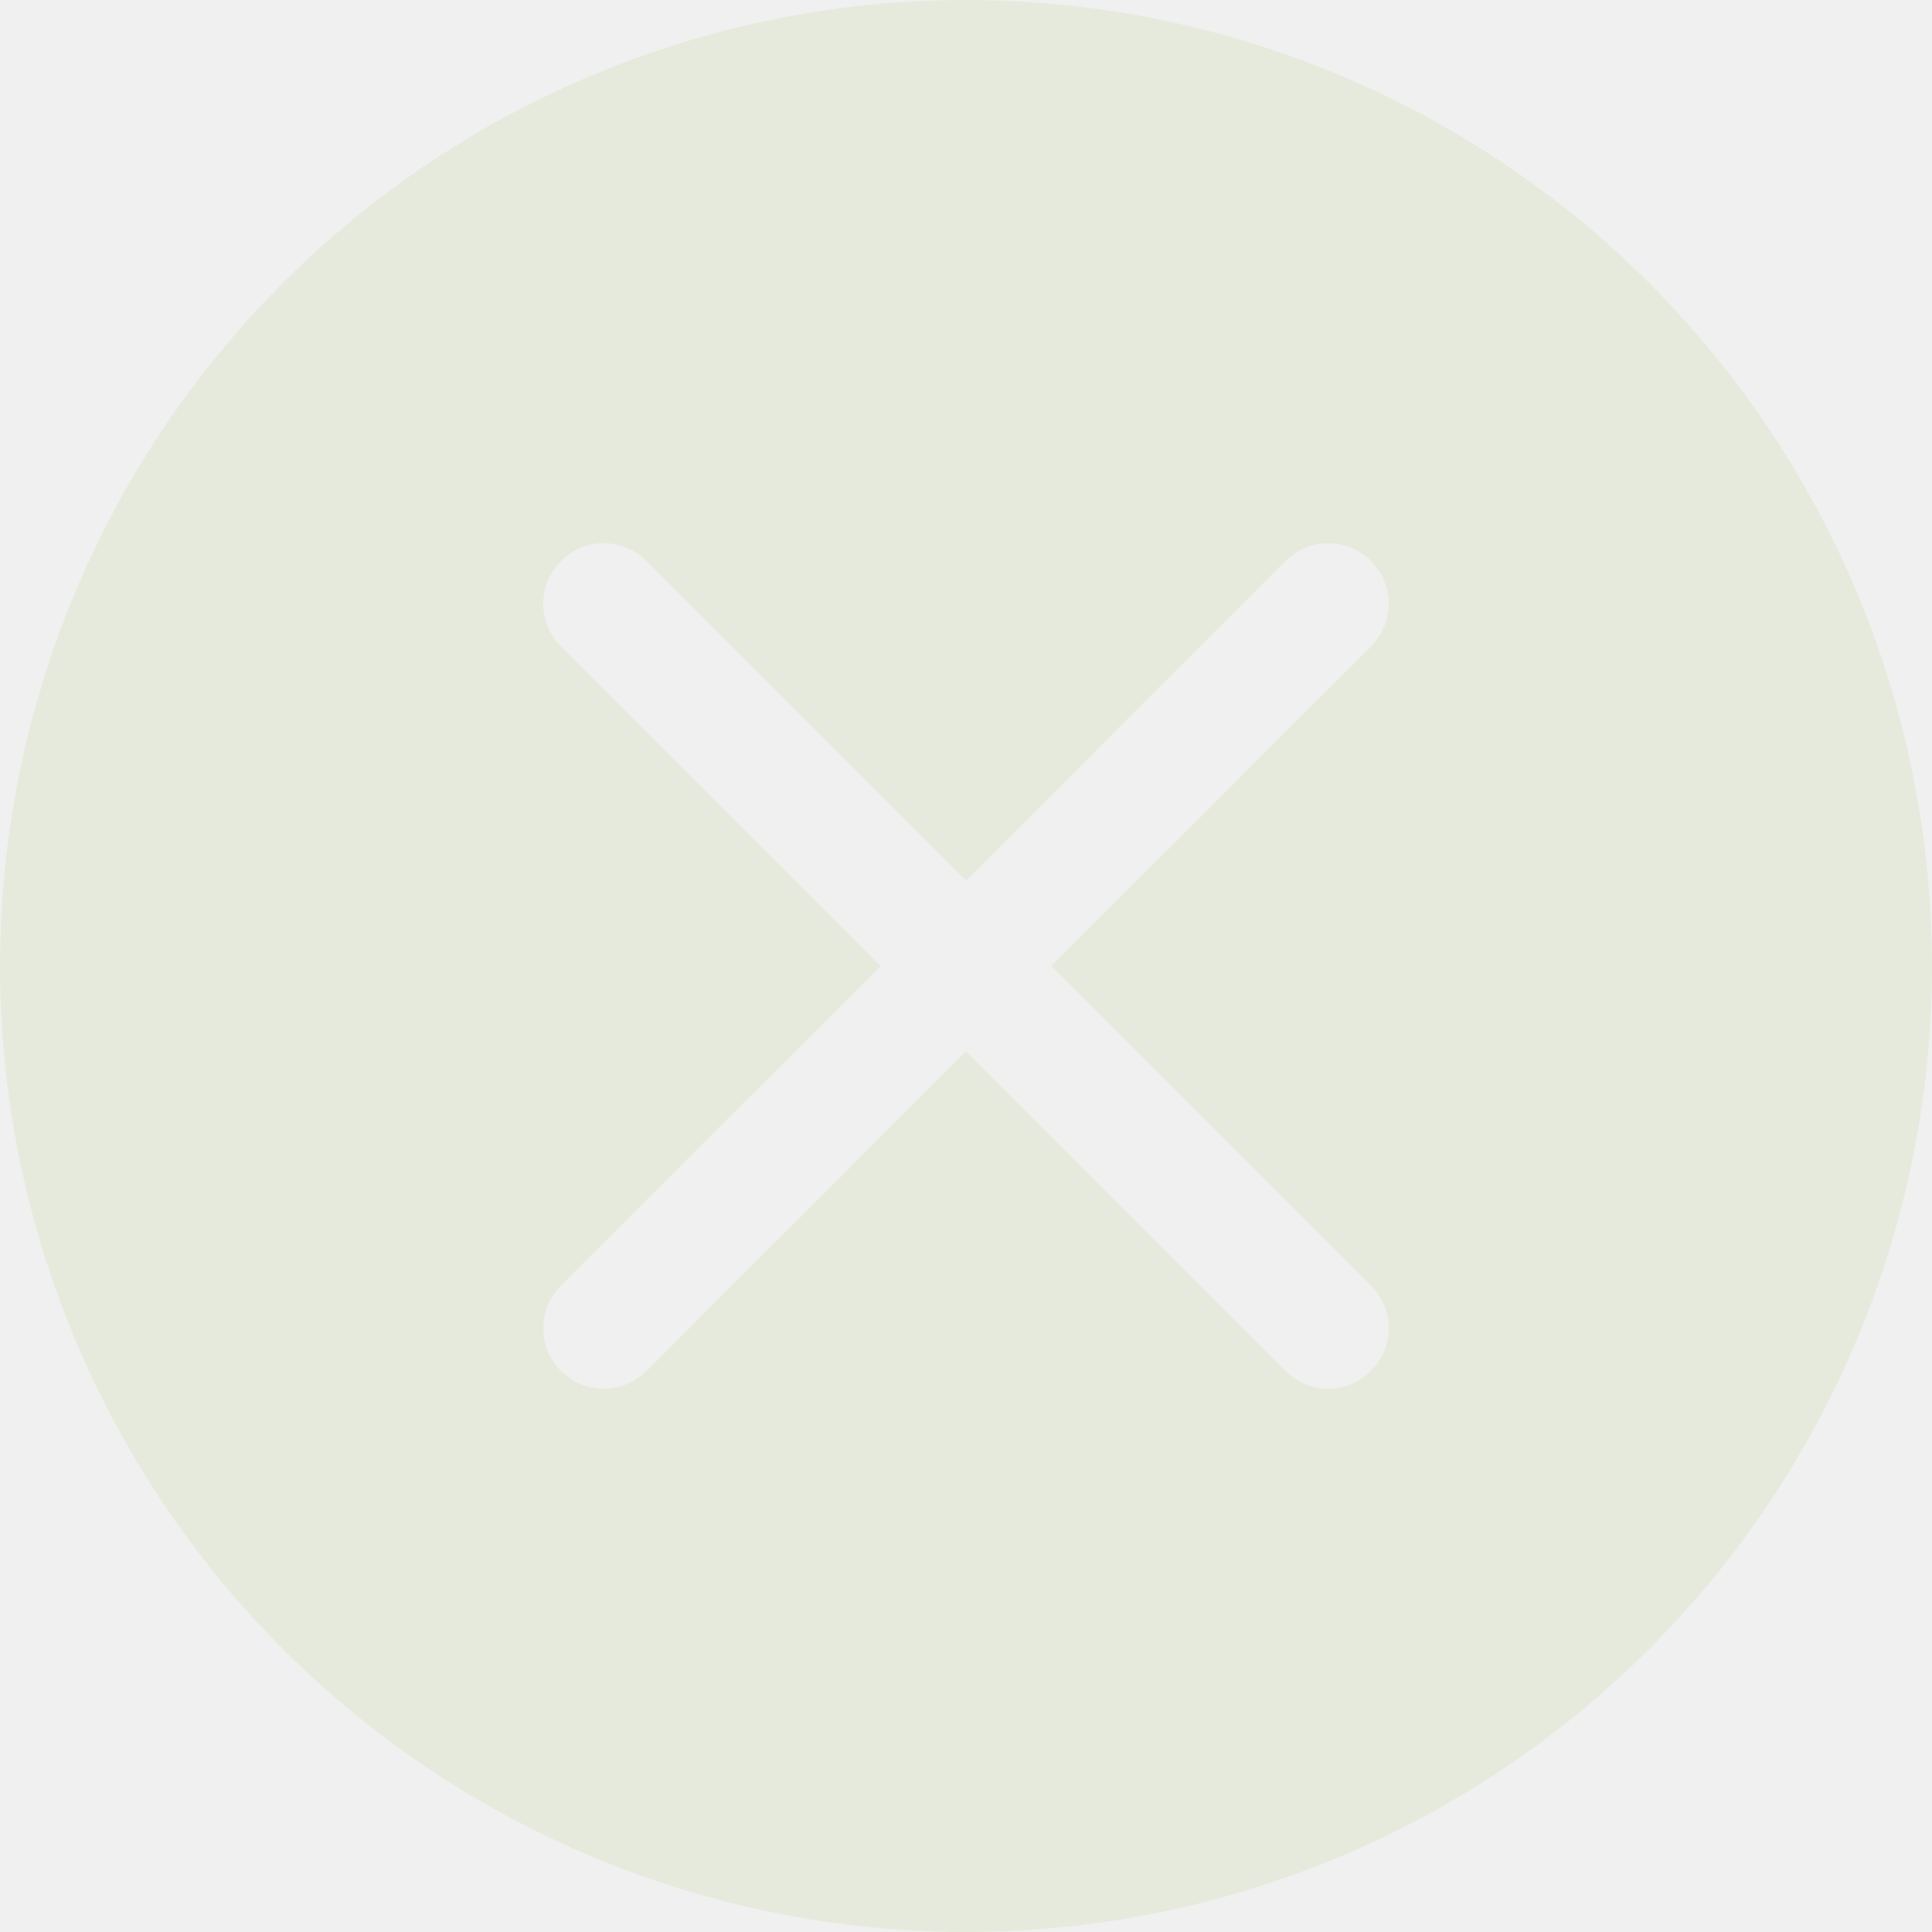
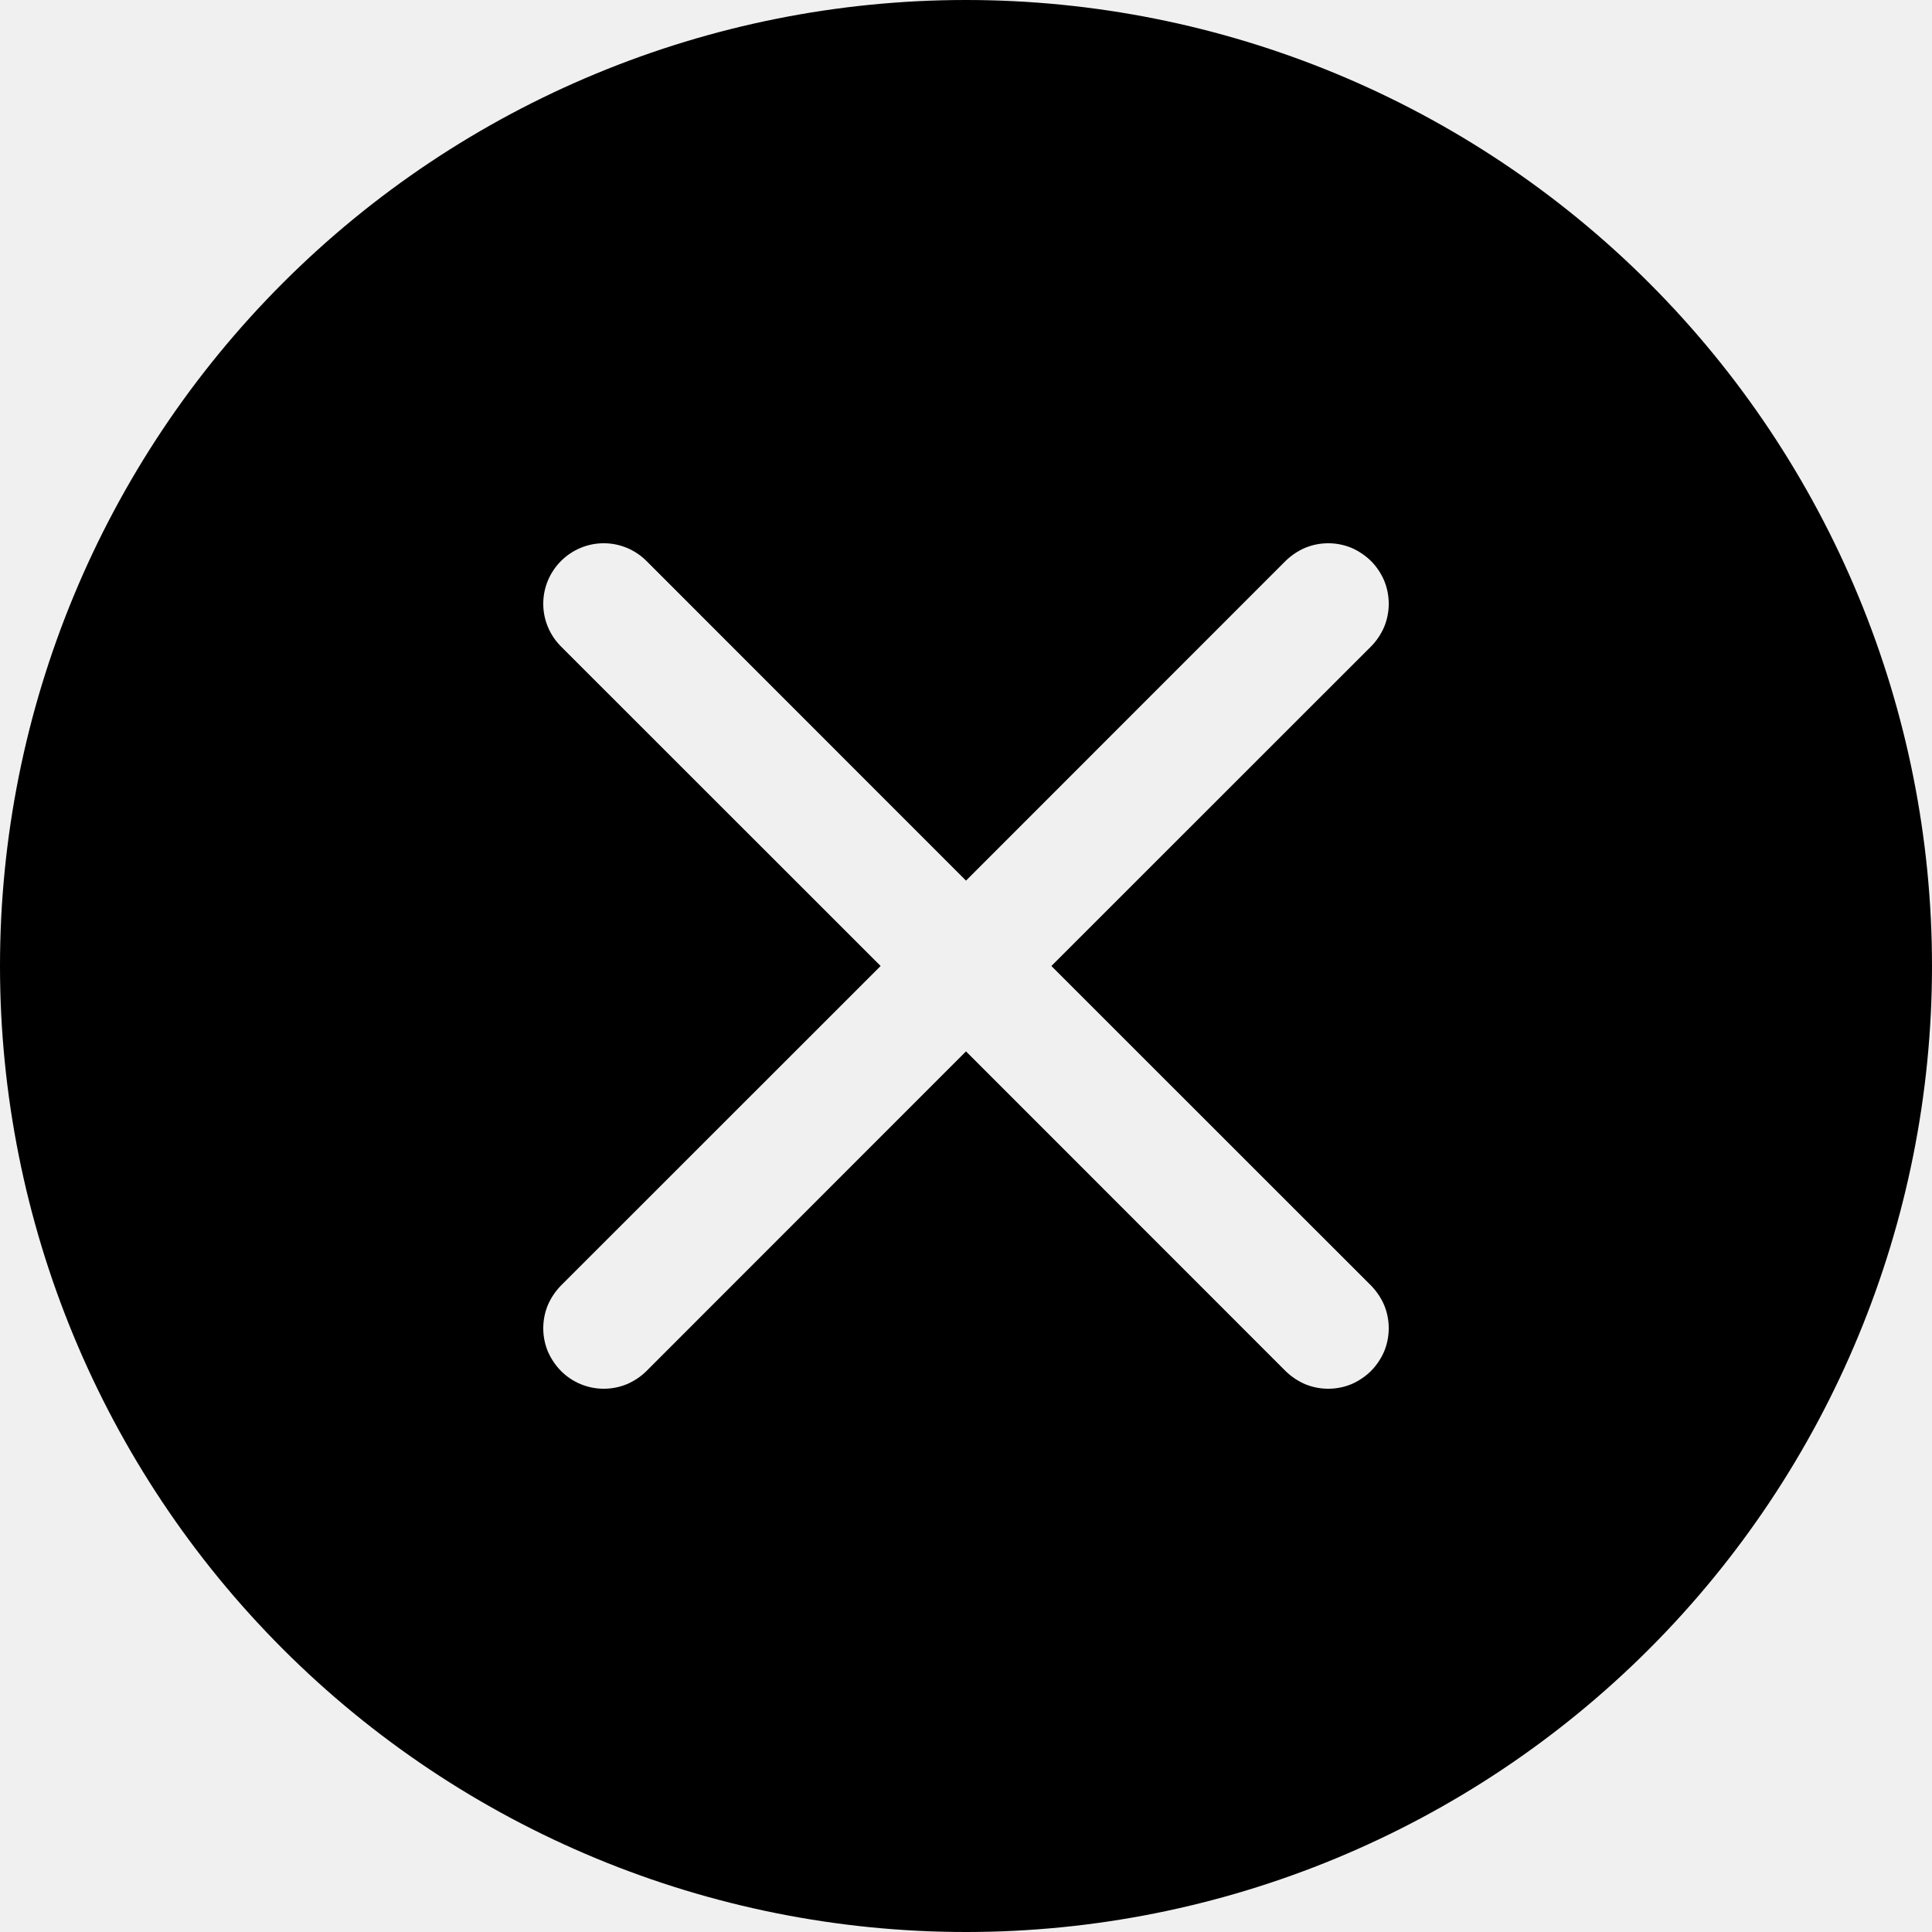
<svg xmlns="http://www.w3.org/2000/svg" width="16" height="16" viewBox="0 0 16 16" fill="none">
-   <g clip-path="url(#clip0_135_69)">
-     <path d="M16 8C16 10.122 15.157 12.157 13.657 13.657C12.157 15.157 10.122 16 8 16C5.878 16 3.843 15.157 2.343 13.657C0.843 12.157 0 10.122 0 8C0 5.878 0.843 3.843 2.343 2.343C3.843 0.843 5.878 0 8 0C10.122 0 12.157 0.843 13.657 2.343C15.157 3.843 16 5.878 16 8ZM5.354 4.646C5.26 4.552 5.133 4.499 5 4.499C4.867 4.499 4.74 4.552 4.646 4.646C4.552 4.74 4.499 4.867 4.499 5C4.499 5.133 4.552 5.26 4.646 5.354L7.293 8L4.646 10.646C4.6 10.693 4.563 10.748 4.537 10.808C4.512 10.869 4.499 10.934 4.499 11C4.499 11.066 4.512 11.131 4.537 11.192C4.563 11.252 4.6 11.307 4.646 11.354C4.74 11.448 4.867 11.501 5 11.501C5.066 11.501 5.131 11.488 5.192 11.463C5.252 11.437 5.308 11.4 5.354 11.354L8 8.707L10.646 11.354C10.693 11.4 10.748 11.437 10.808 11.463C10.869 11.488 10.934 11.501 11 11.501C11.066 11.501 11.131 11.488 11.192 11.463C11.252 11.437 11.307 11.4 11.354 11.354C11.4 11.307 11.437 11.252 11.463 11.192C11.488 11.131 11.501 11.066 11.501 11C11.501 10.934 11.488 10.869 11.463 10.808C11.437 10.748 11.4 10.693 11.354 10.646L8.707 8L11.354 5.354C11.4 5.308 11.437 5.252 11.463 5.192C11.488 5.131 11.501 5.066 11.501 5C11.501 4.934 11.488 4.869 11.463 4.808C11.437 4.748 11.4 4.692 11.354 4.646C11.307 4.6 11.252 4.563 11.192 4.537C11.131 4.512 11.066 4.499 11 4.499C10.934 4.499 10.869 4.512 10.808 4.537C10.748 4.563 10.693 4.6 10.646 4.646L8 7.293L5.354 4.646Z" fill="#E6EADC" />
+   <g id="XCircleFill" clip-path="url(#clip0_135_69)">
+     <path id="Vector" d="M16 8C16 10.122 15.157 12.157 13.657 13.657C12.157 15.157 10.122 16 8 16C5.878 16 3.843 15.157 2.343 13.657C0.843 12.157 0 10.122 0 8C0 5.878 0.843 3.843 2.343 2.343C3.843 0.843 5.878 0 8 0C10.122 0 12.157 0.843 13.657 2.343C15.157 3.843 16 5.878 16 8ZM5.354 4.646C5.26 4.552 5.133 4.499 5 4.499C4.867 4.499 4.74 4.552 4.646 4.646C4.552 4.74 4.499 4.867 4.499 5C4.499 5.133 4.552 5.26 4.646 5.354L7.293 8L4.646 10.646C4.6 10.693 4.563 10.748 4.537 10.808C4.512 10.869 4.499 10.934 4.499 11C4.499 11.066 4.512 11.131 4.537 11.192C4.563 11.252 4.6 11.307 4.646 11.354C4.74 11.448 4.867 11.501 5 11.501C5.066 11.501 5.131 11.488 5.192 11.463C5.252 11.437 5.308 11.4 5.354 11.354L8 8.707L10.646 11.354C10.693 11.4 10.748 11.437 10.808 11.463C10.869 11.488 10.934 11.501 11 11.501C11.066 11.501 11.131 11.488 11.192 11.463C11.252 11.437 11.307 11.4 11.354 11.354C11.4 11.307 11.437 11.252 11.463 11.192C11.488 11.131 11.501 11.066 11.501 11C11.501 10.934 11.488 10.869 11.463 10.808C11.437 10.748 11.4 10.693 11.354 10.646L8.707 8L11.354 5.354C11.4 5.308 11.437 5.252 11.463 5.192C11.488 5.131 11.501 5.066 11.501 5C11.501 4.934 11.488 4.869 11.463 4.808C11.437 4.748 11.4 4.692 11.354 4.646C11.307 4.6 11.252 4.563 11.192 4.537C11.131 4.512 11.066 4.499 11 4.499C10.934 4.499 10.869 4.512 10.808 4.537C10.748 4.563 10.693 4.6 10.646 4.646L8 7.293L5.354 4.646Z" fill="currentColor" />
  </g>
  <defs>
    <clipPath id="clip0_135_69">
      <rect width="16" height="16" fill="white" />
    </clipPath>
  </defs>
</svg>
